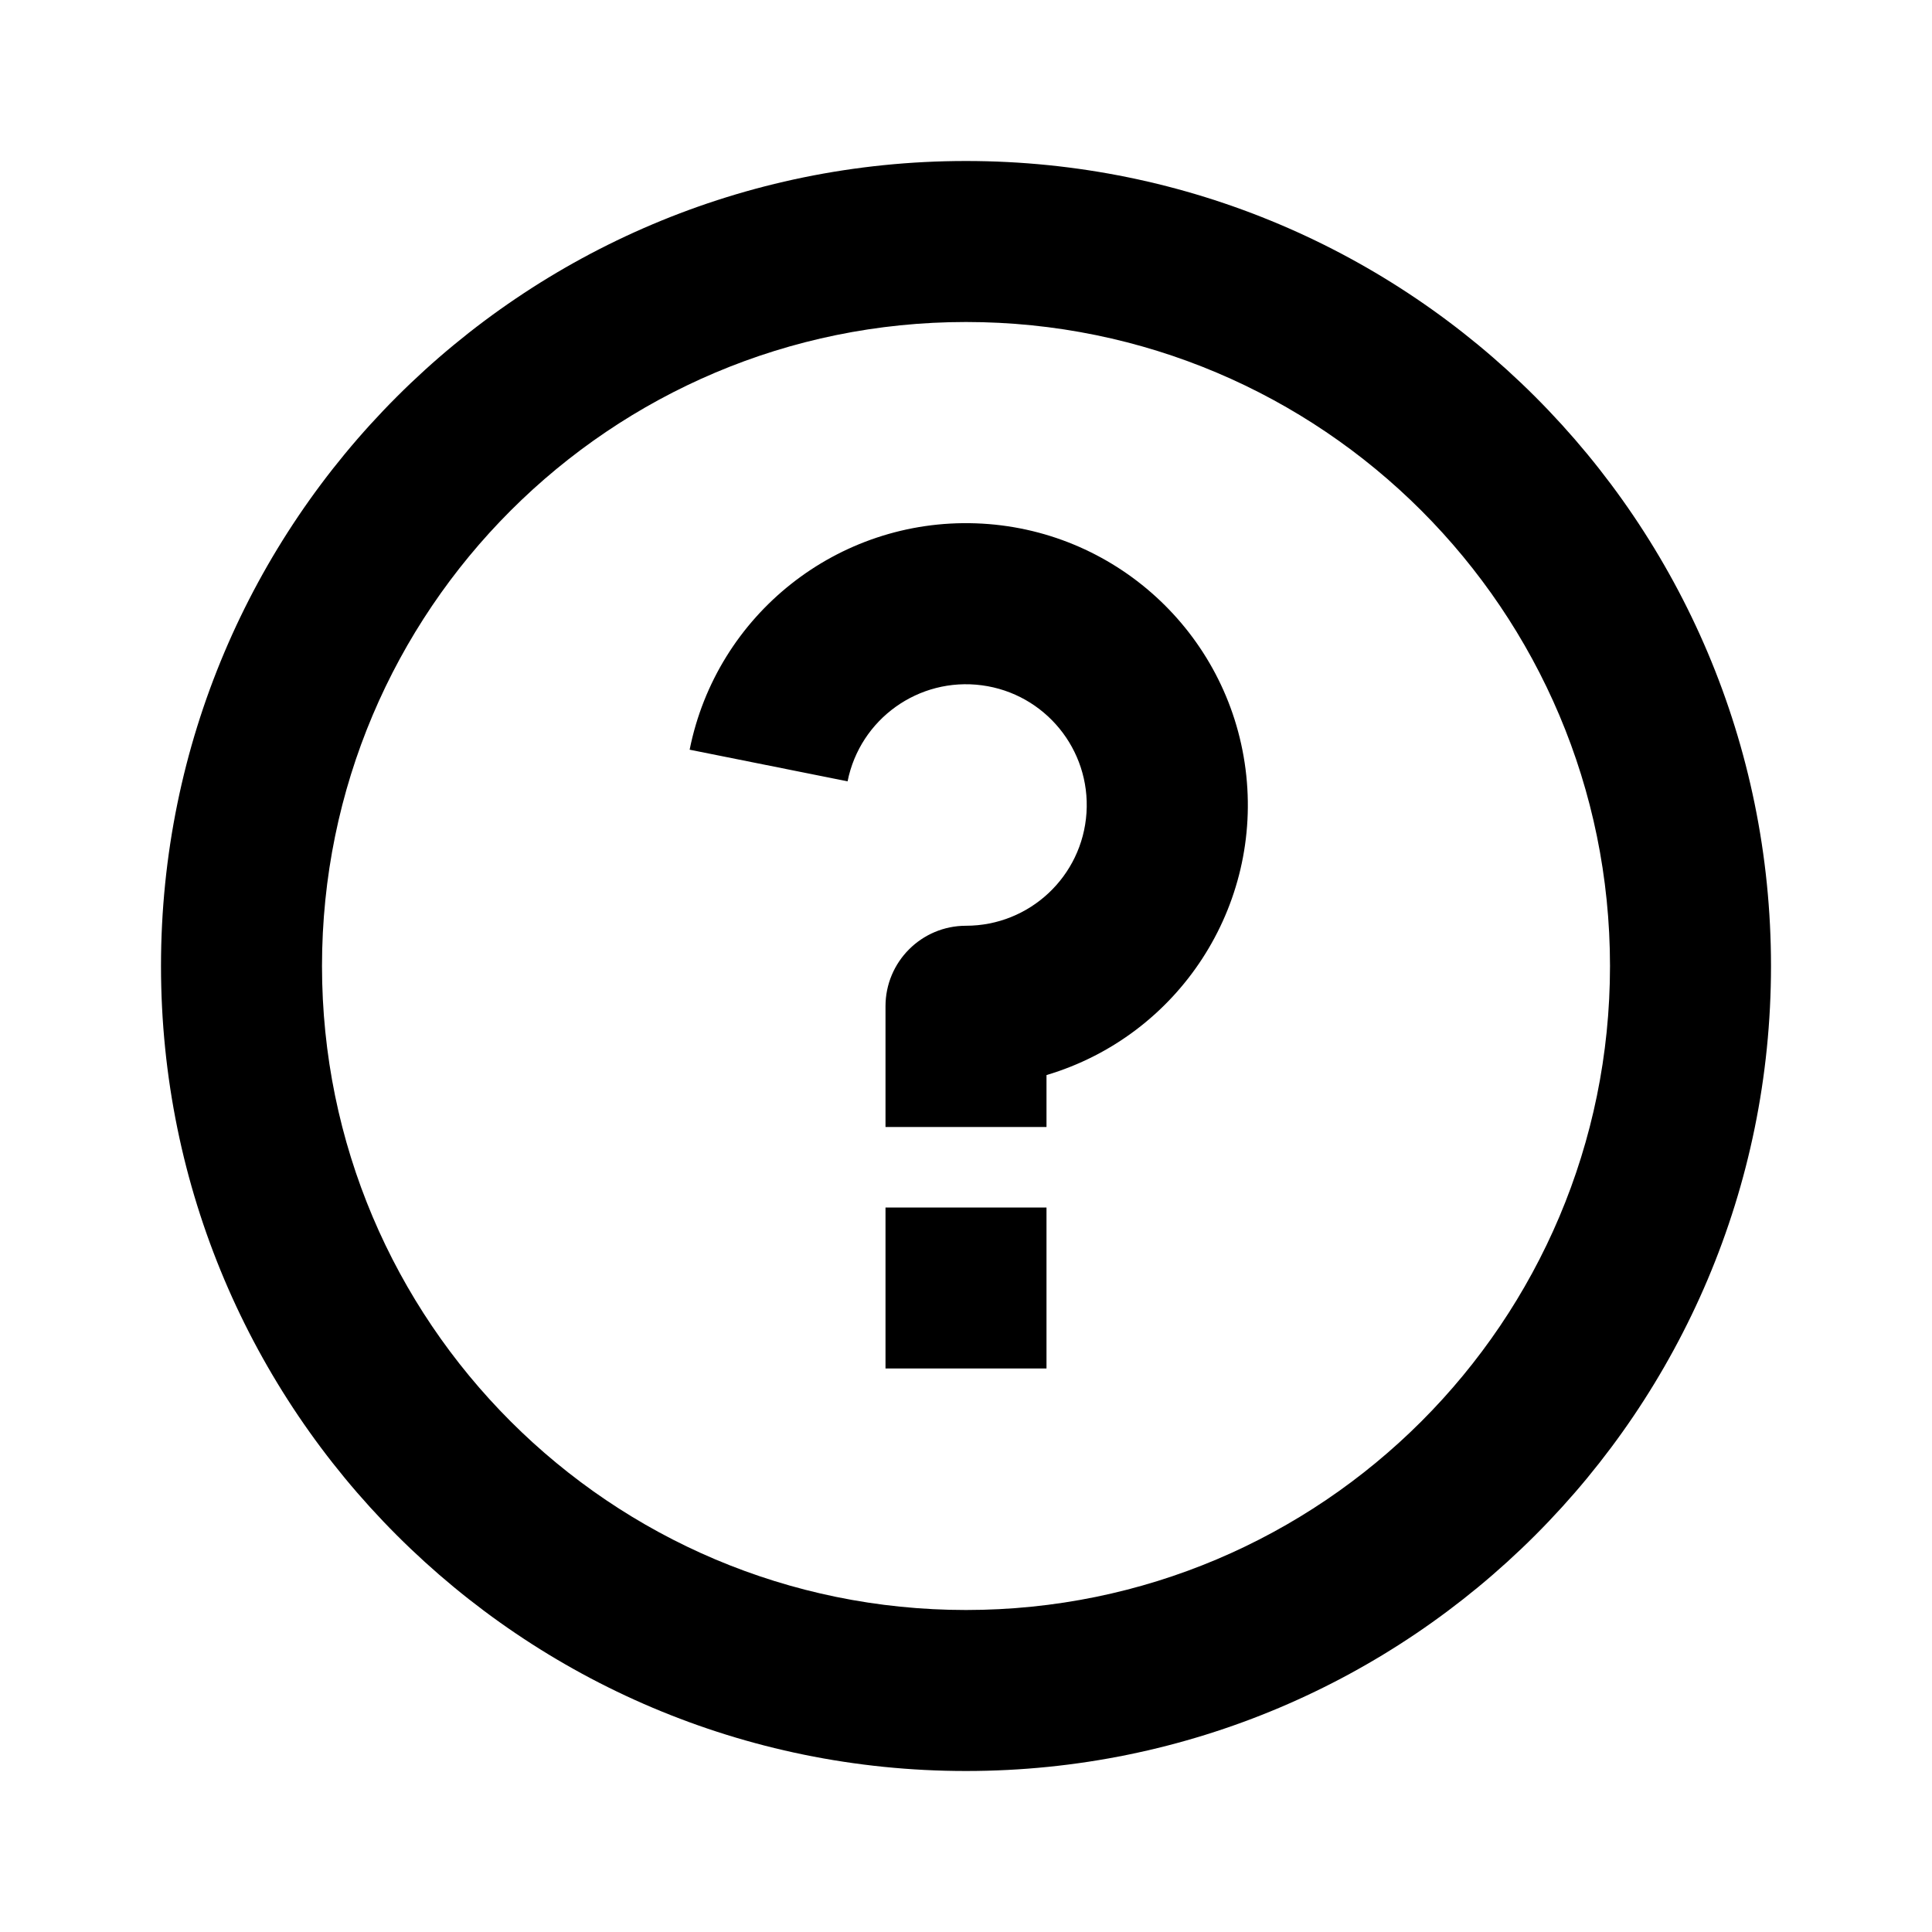
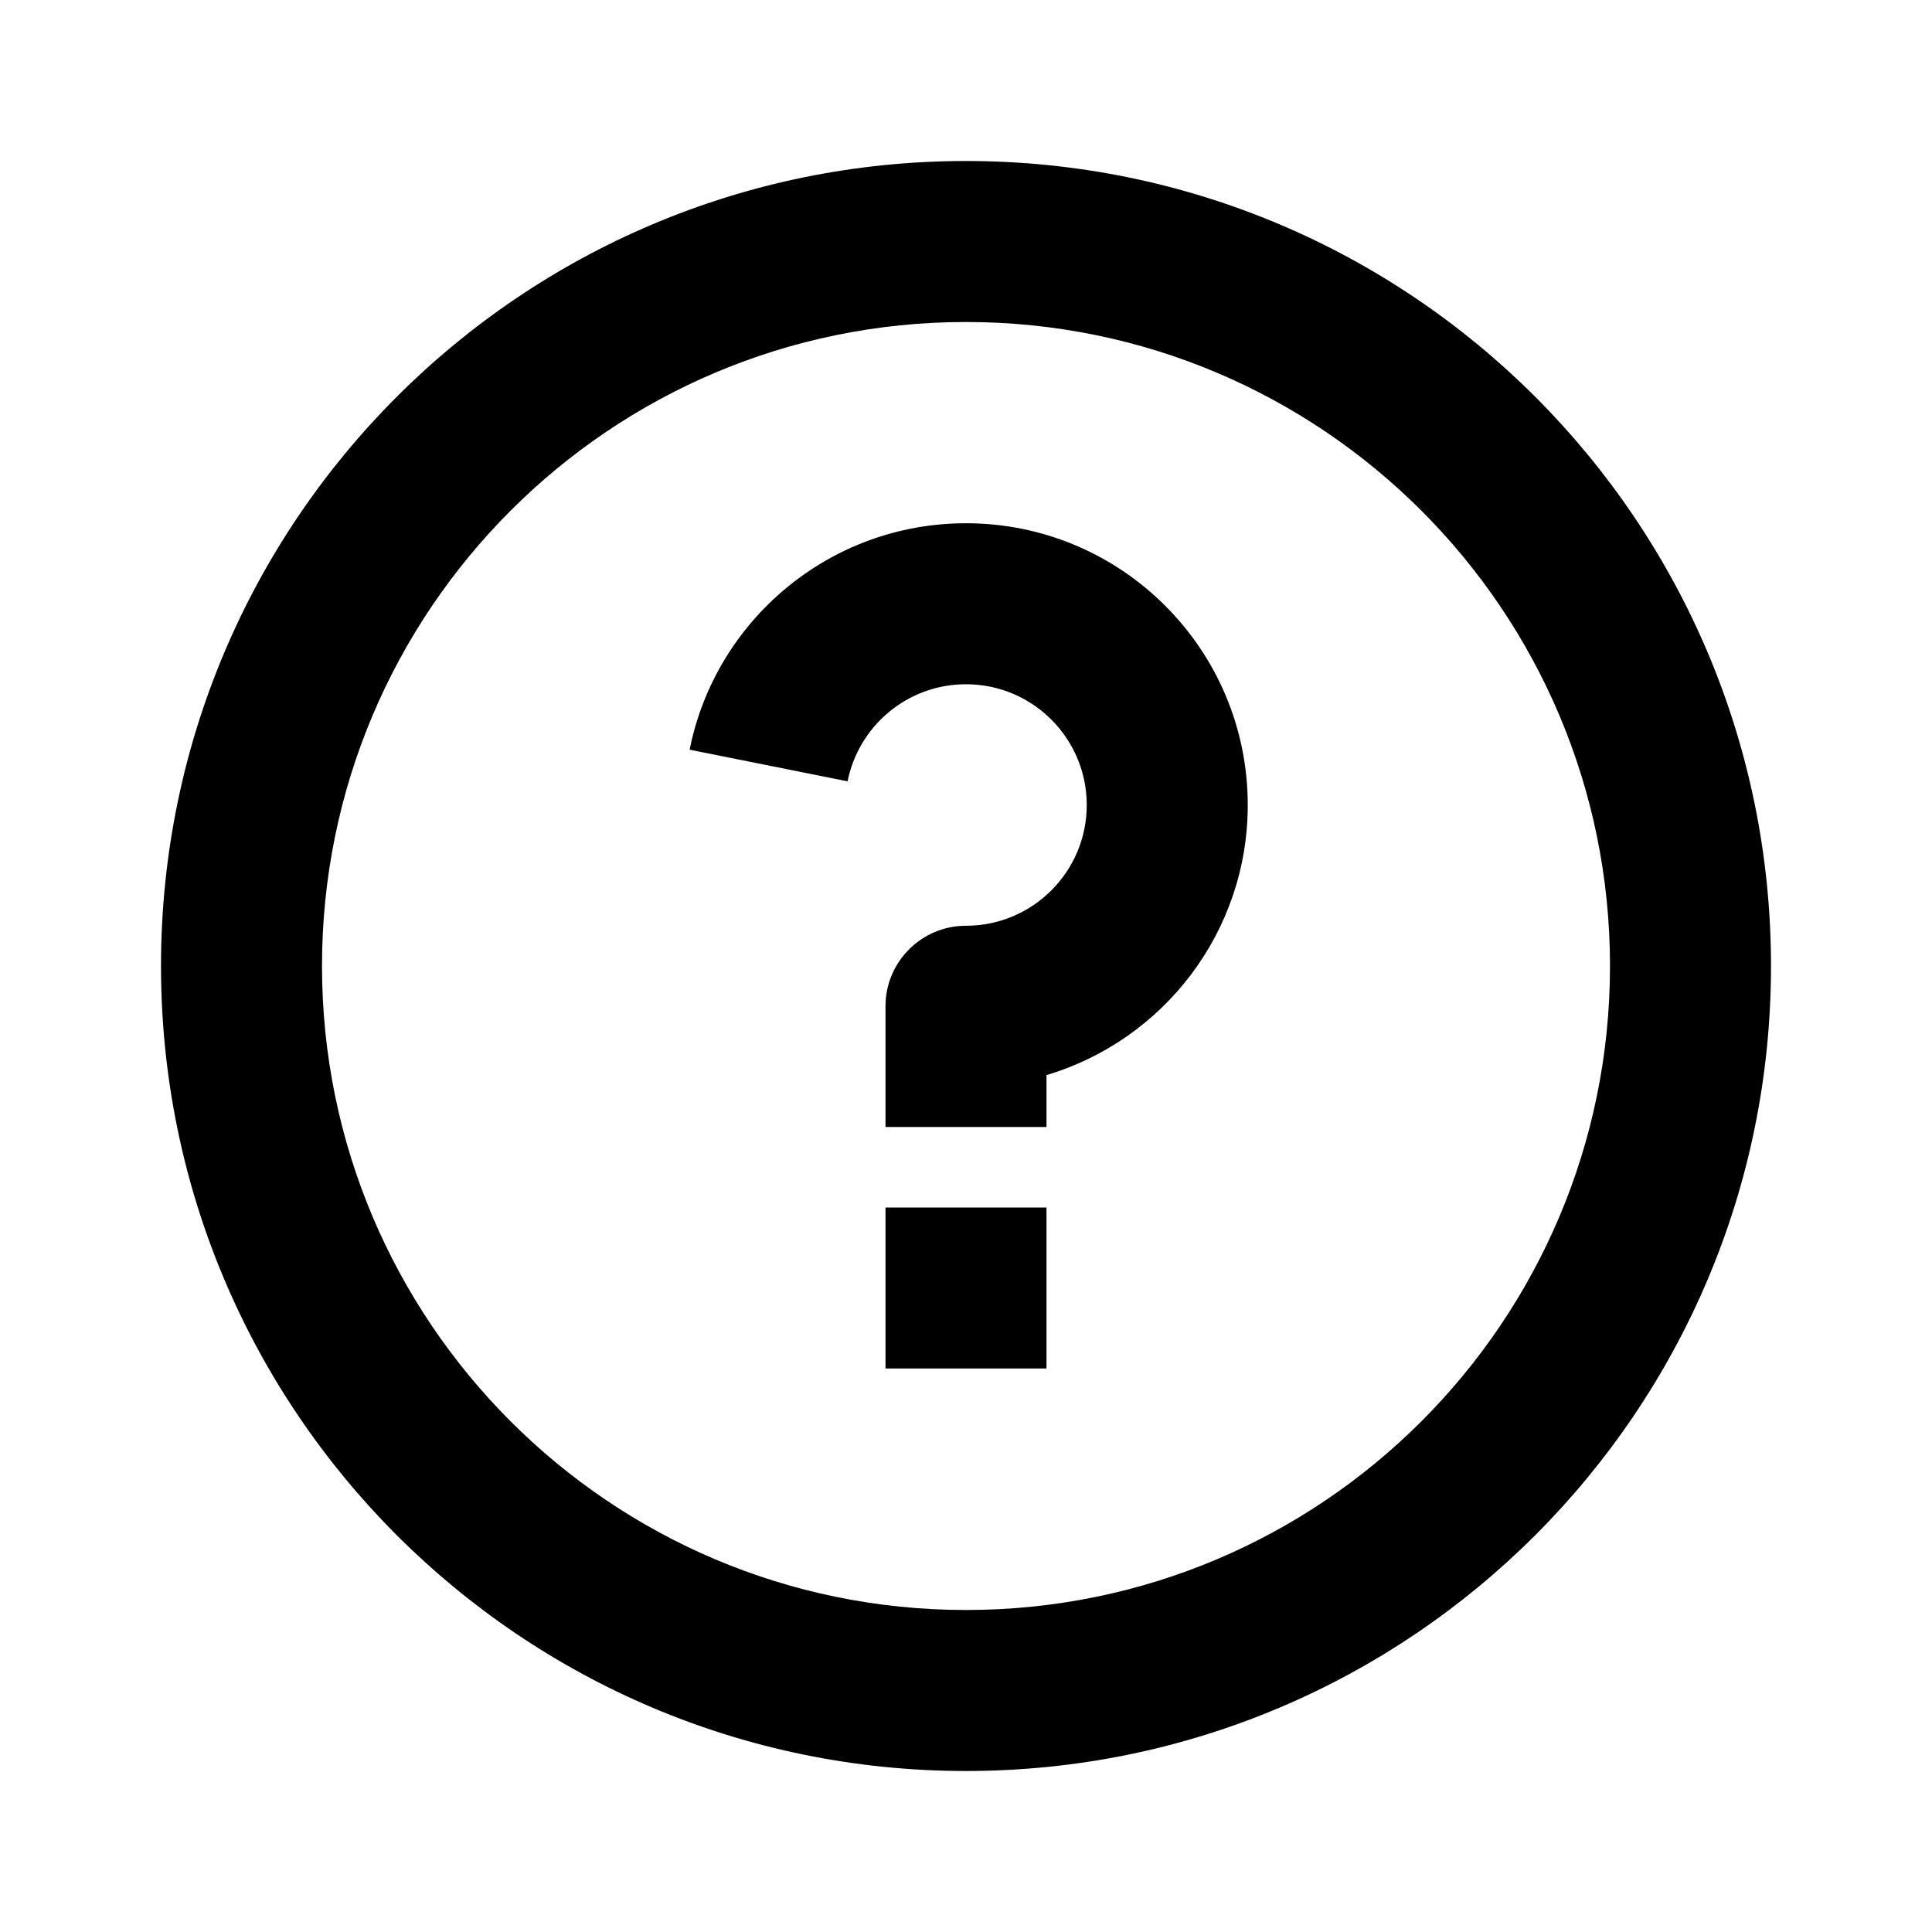
- <svg xmlns="http://www.w3.org/2000/svg" width="20" height="20" viewBox="0 0 24 24">
-   <path fill="currentColor" d="M12 22C6.477 22 2 17.523 2 12S6.477 2 12 2s10 4.477 10 10-4.477 10-10 10m0-2a8 8 0 1 0 0-16 8 8 0 0 0 0 16m-1-5h2v2h-2zm2-1.645V14h-2v-1.5a1 1 0 0 1 1-1 1.5 1.5 0 1 0-1.471-1.794l-1.962-.393A3.501 3.501 0 1 1 13 13.355" />
+ <svg xmlns="http://www.w3.org/2000/svg" viewBox="0 0 24 24" width="18" height="18">
+   <path d="M12 22C6.477 22 2 17.523 2 12C2 6.477 6.477 2 12 2C17.523 2 22 6.477 22 12C22 17.523 17.523 22 12 22ZM12 20C16.418 20 20 16.418 20 12C20 7.582 16.418 4 12 4C7.582 4 4 7.582 4 12C4 16.418 7.582 20 12 20ZM11 15H13V17H11V15ZM13 13.355V14H11V12.5C11 11.948 11.448 11.5 12 11.5C12.828 11.5 13.5 10.828 13.5 10C13.5 9.172 12.828 8.5 12 8.5C11.272 8.5 10.666 9.018 10.529 9.706L8.567 9.313C8.886 7.709 10.302 6.5 12 6.5C13.933 6.5 15.5 8.067 15.5 10C15.5 11.585 14.446 12.925 13 13.355Z" fill="currentColor" />
</svg>
